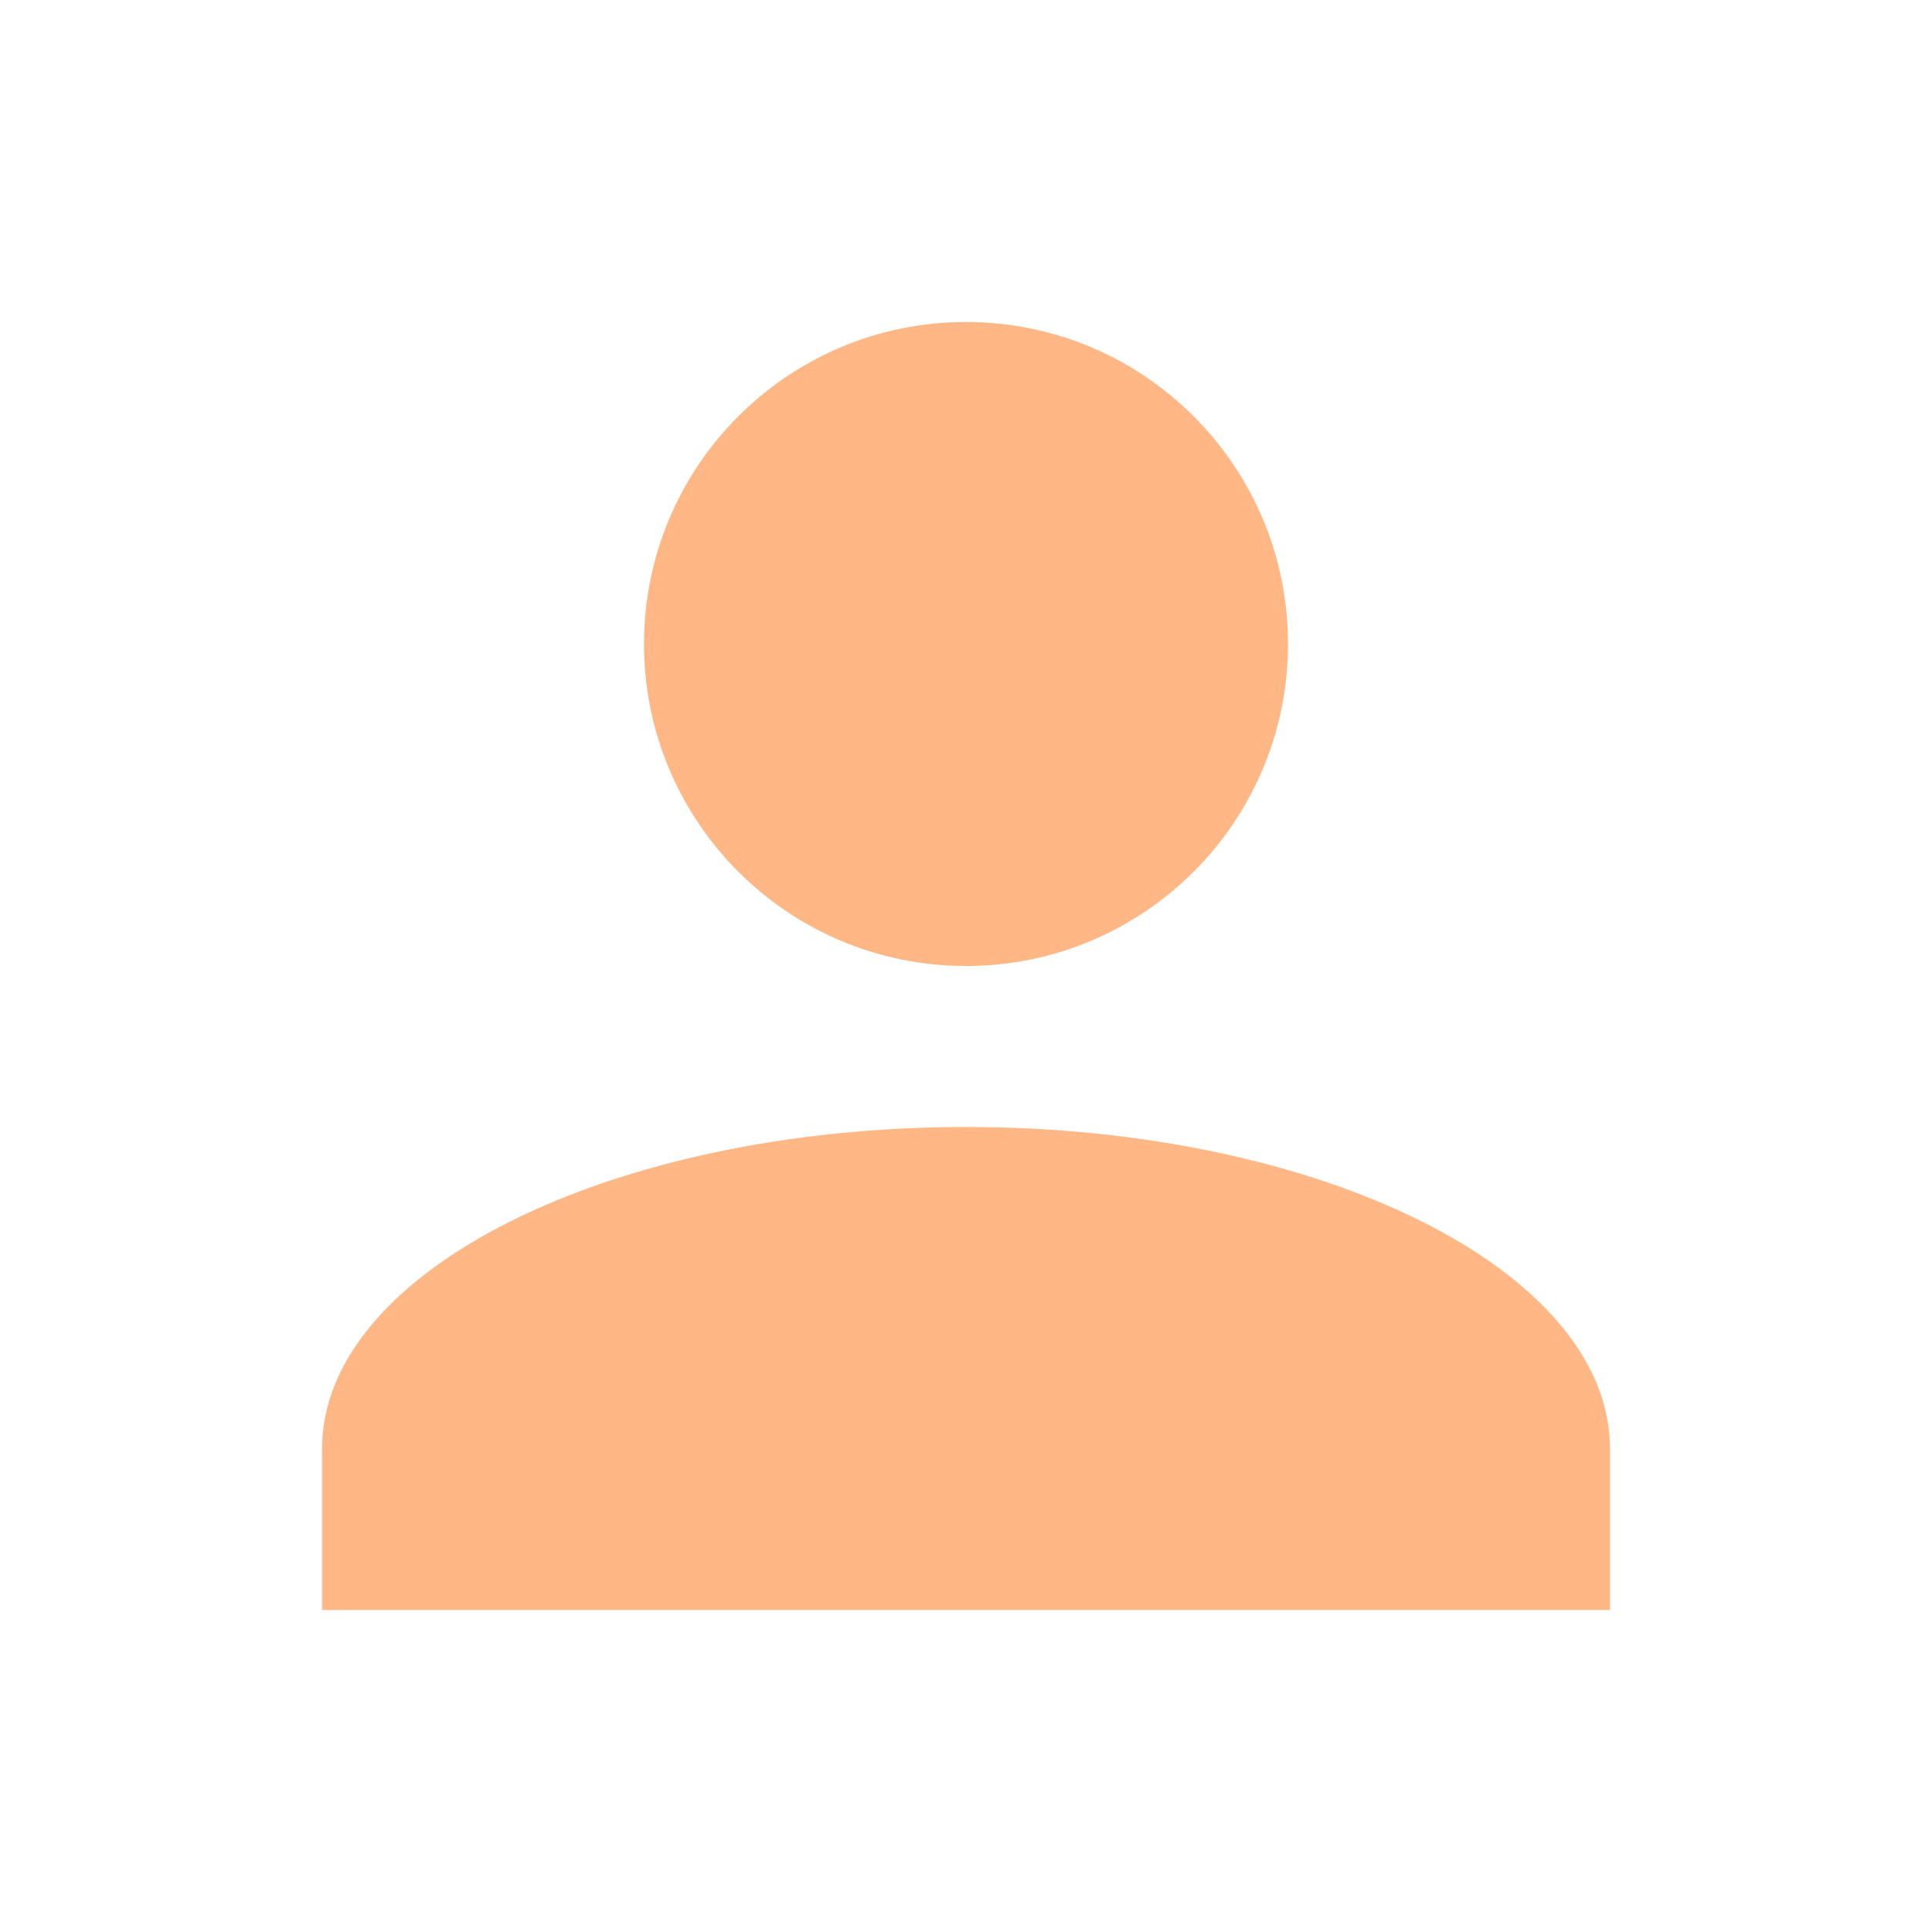
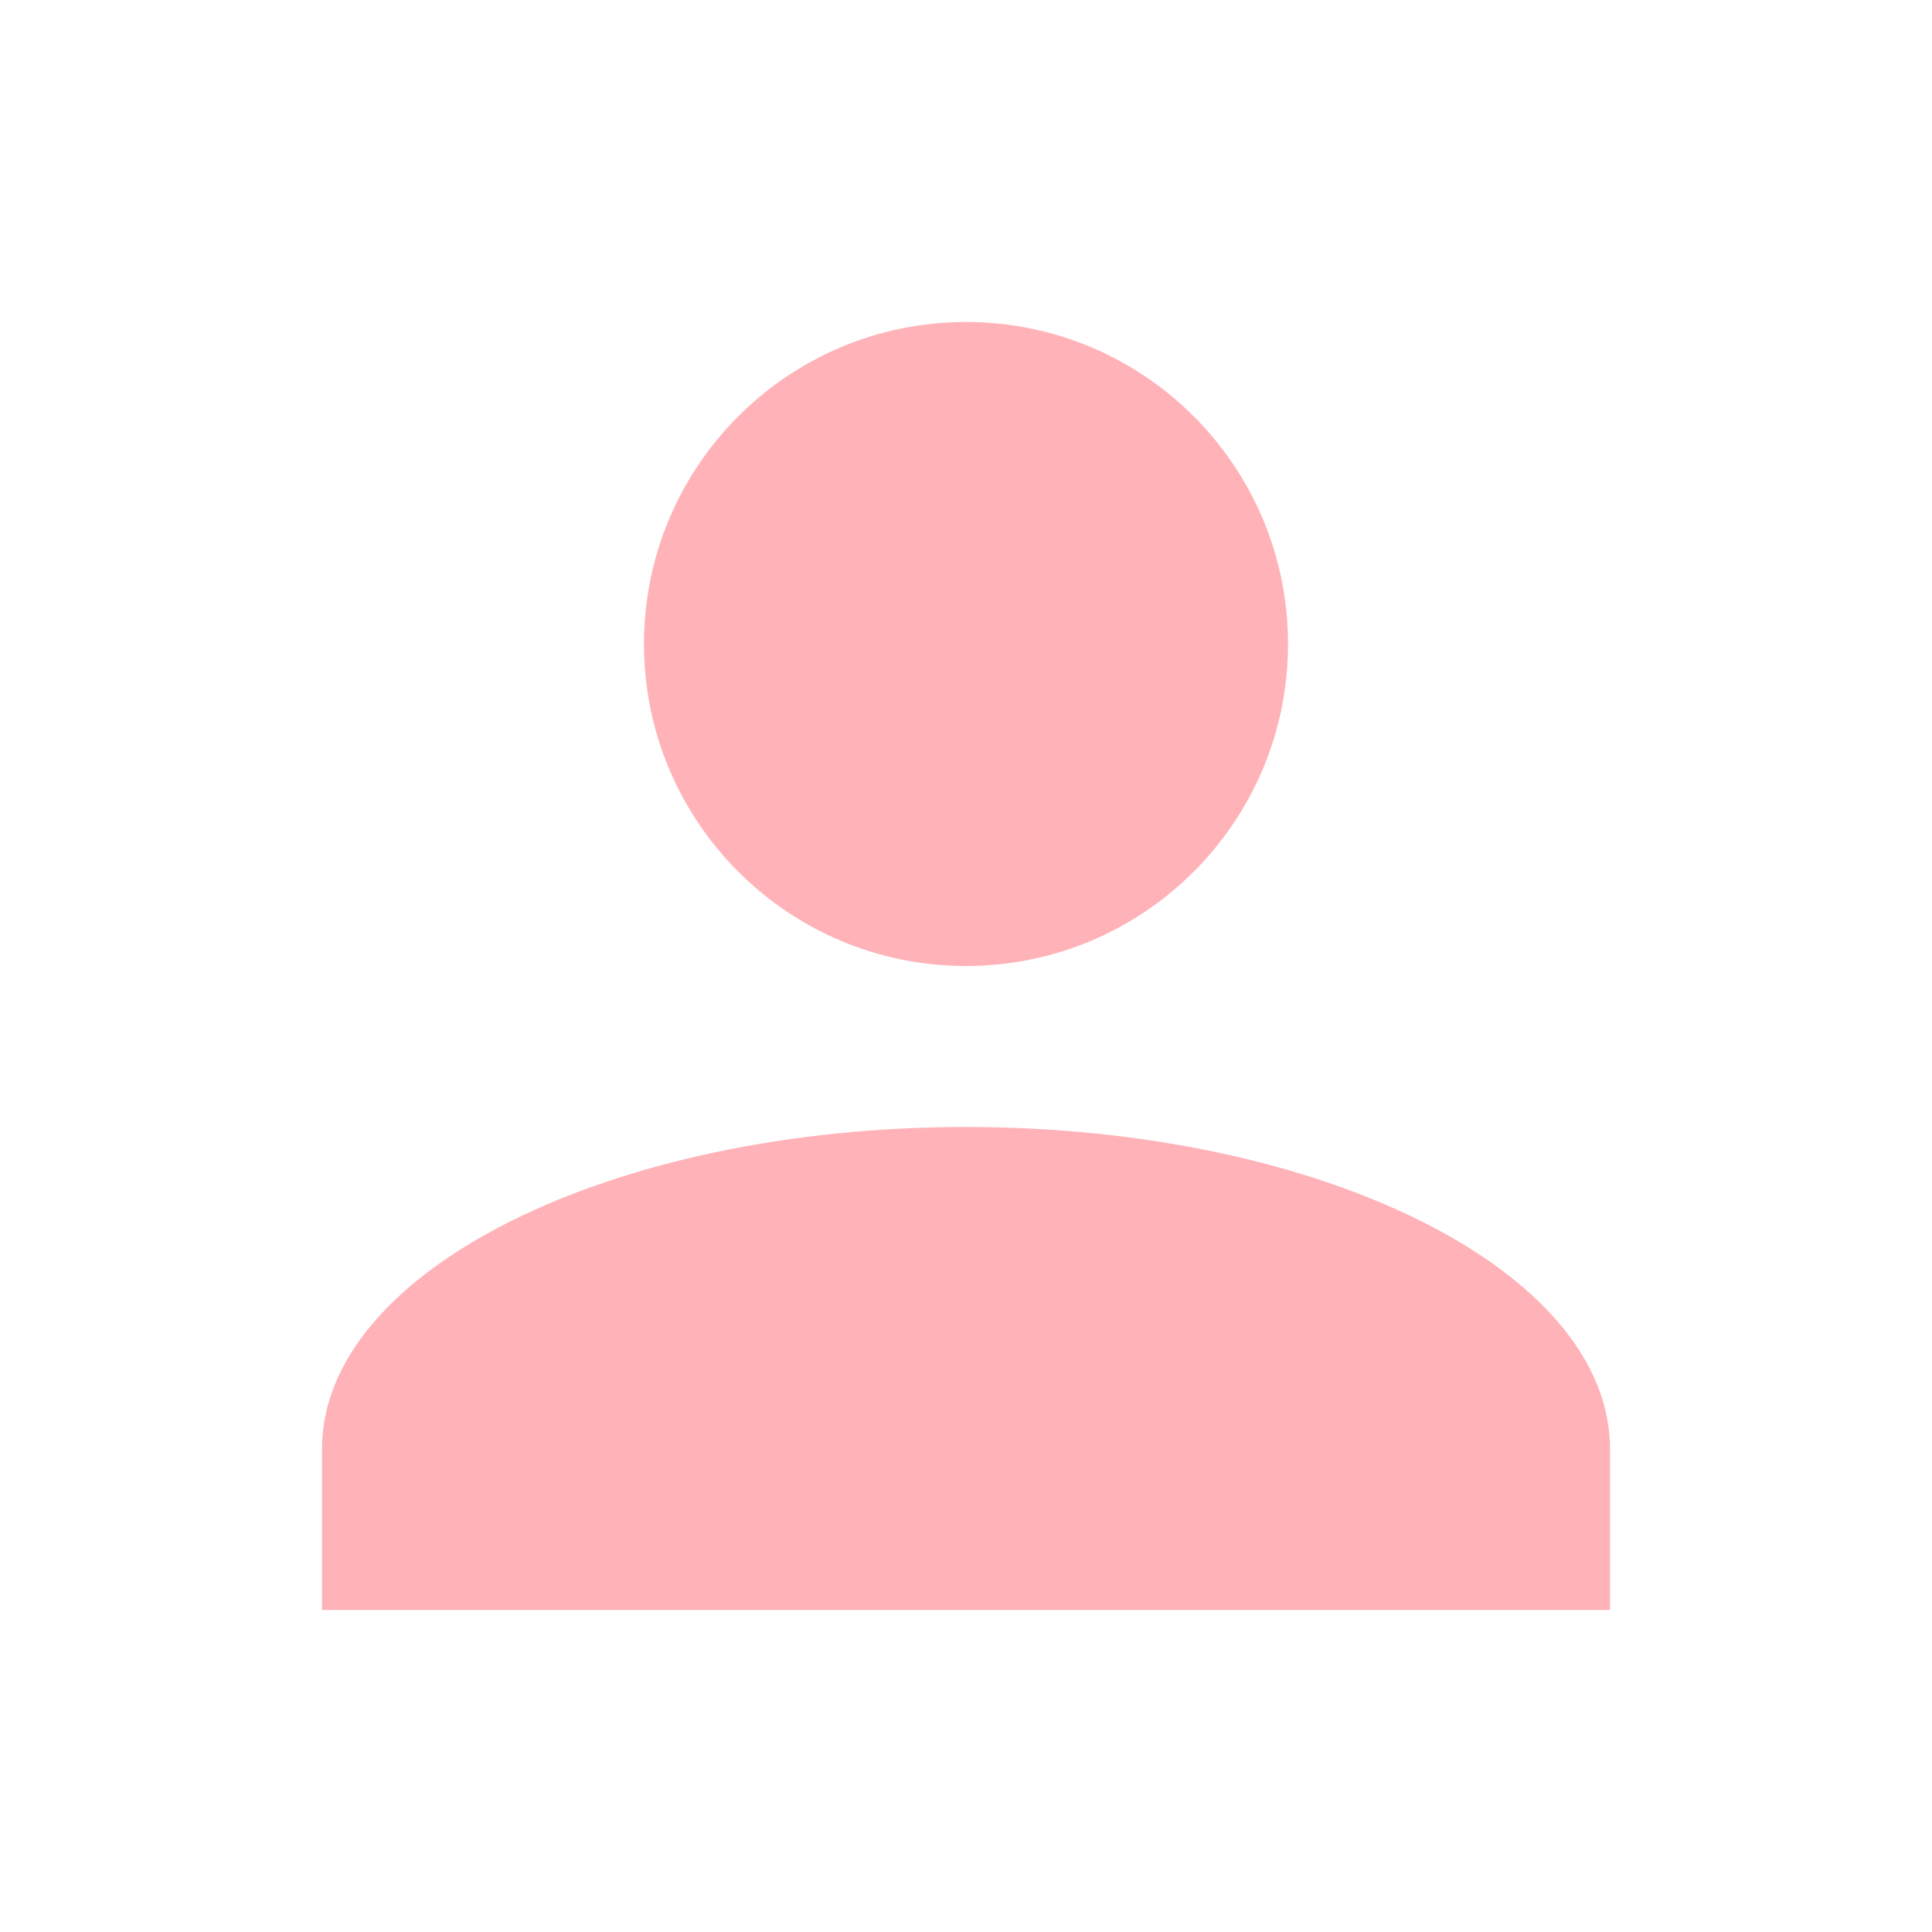
- <svg xmlns="http://www.w3.org/2000/svg" fill="#FFB785" preserveAspectRatio="xMidYMid meet" id="mdi-account" viewBox="0 0 24 24">
+ <svg xmlns="http://www.w3.org/2000/svg" fill="#FFB2B7" preserveAspectRatio="xMidYMid meet" id="mdi-account" viewBox="0 0 24 24">
  <path d="M12,4A4,4 0 0,1 16,8A4,4 0 0,1 12,12A4,4 0 0,1 8,8A4,4 0 0,1 12,4M12,14C16.42,14 20,15.79 20,18V20H4V18C4,15.79 7.58,14 12,14Z" />
</svg>
